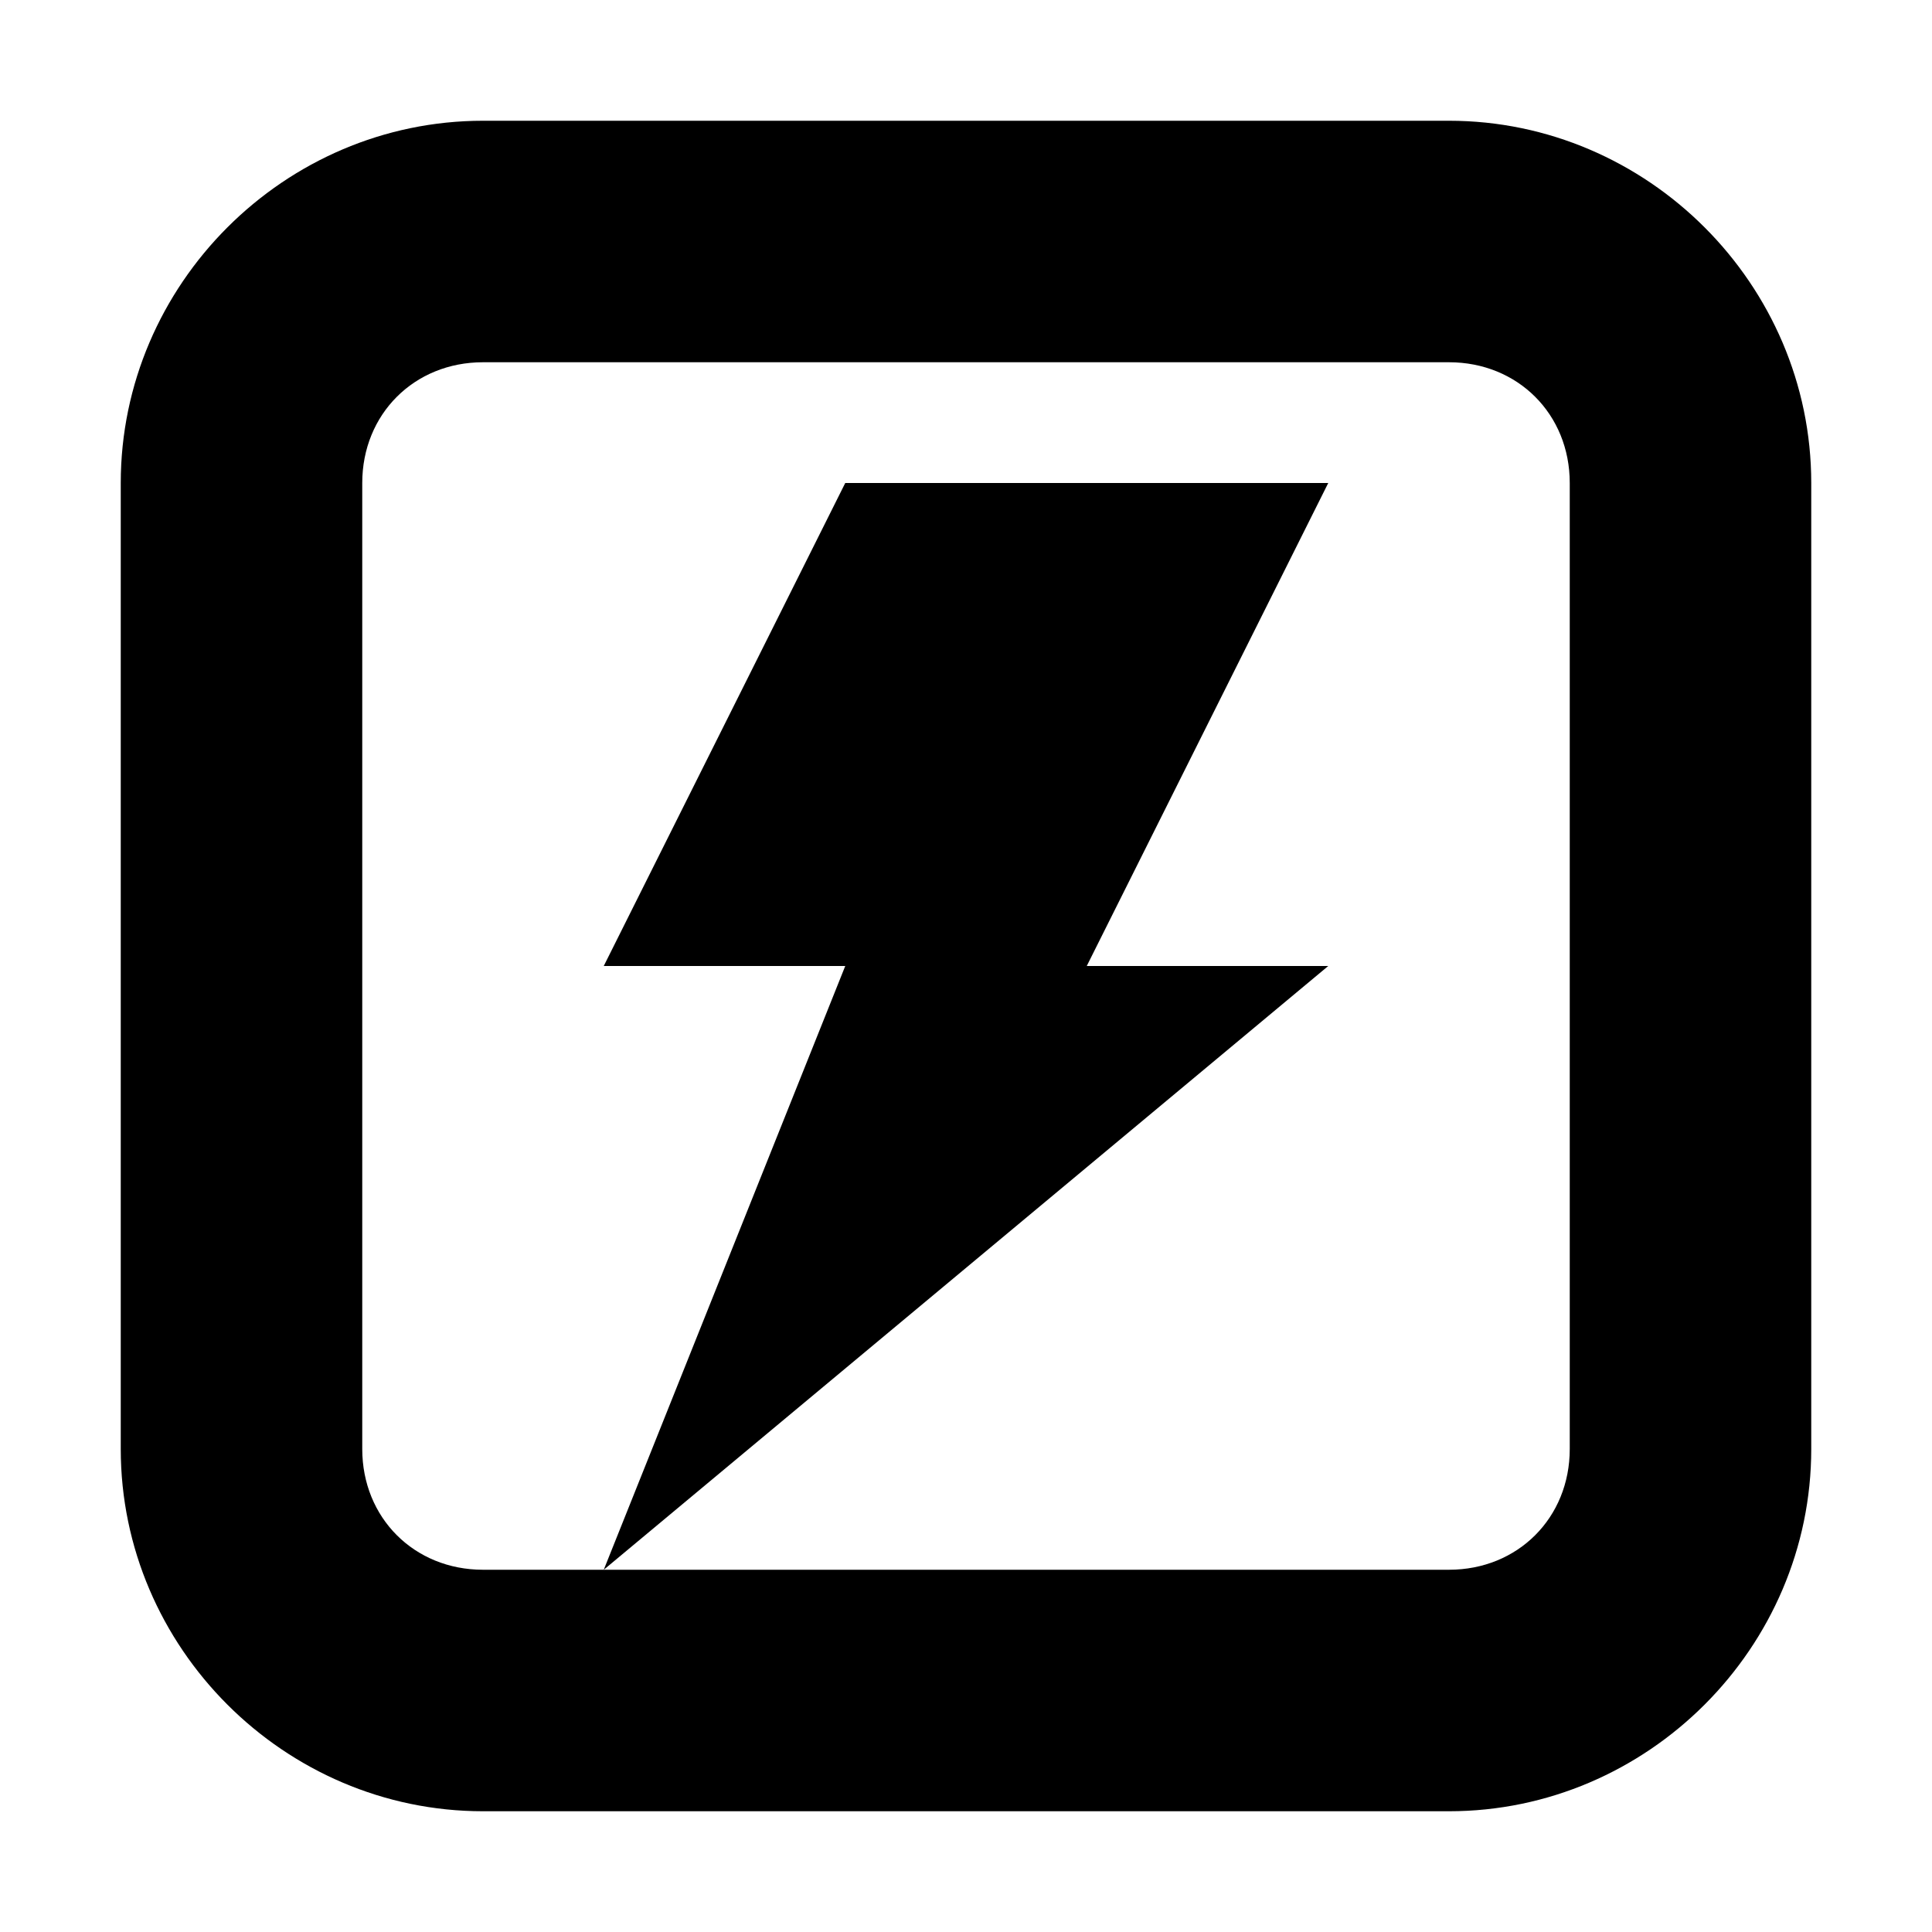
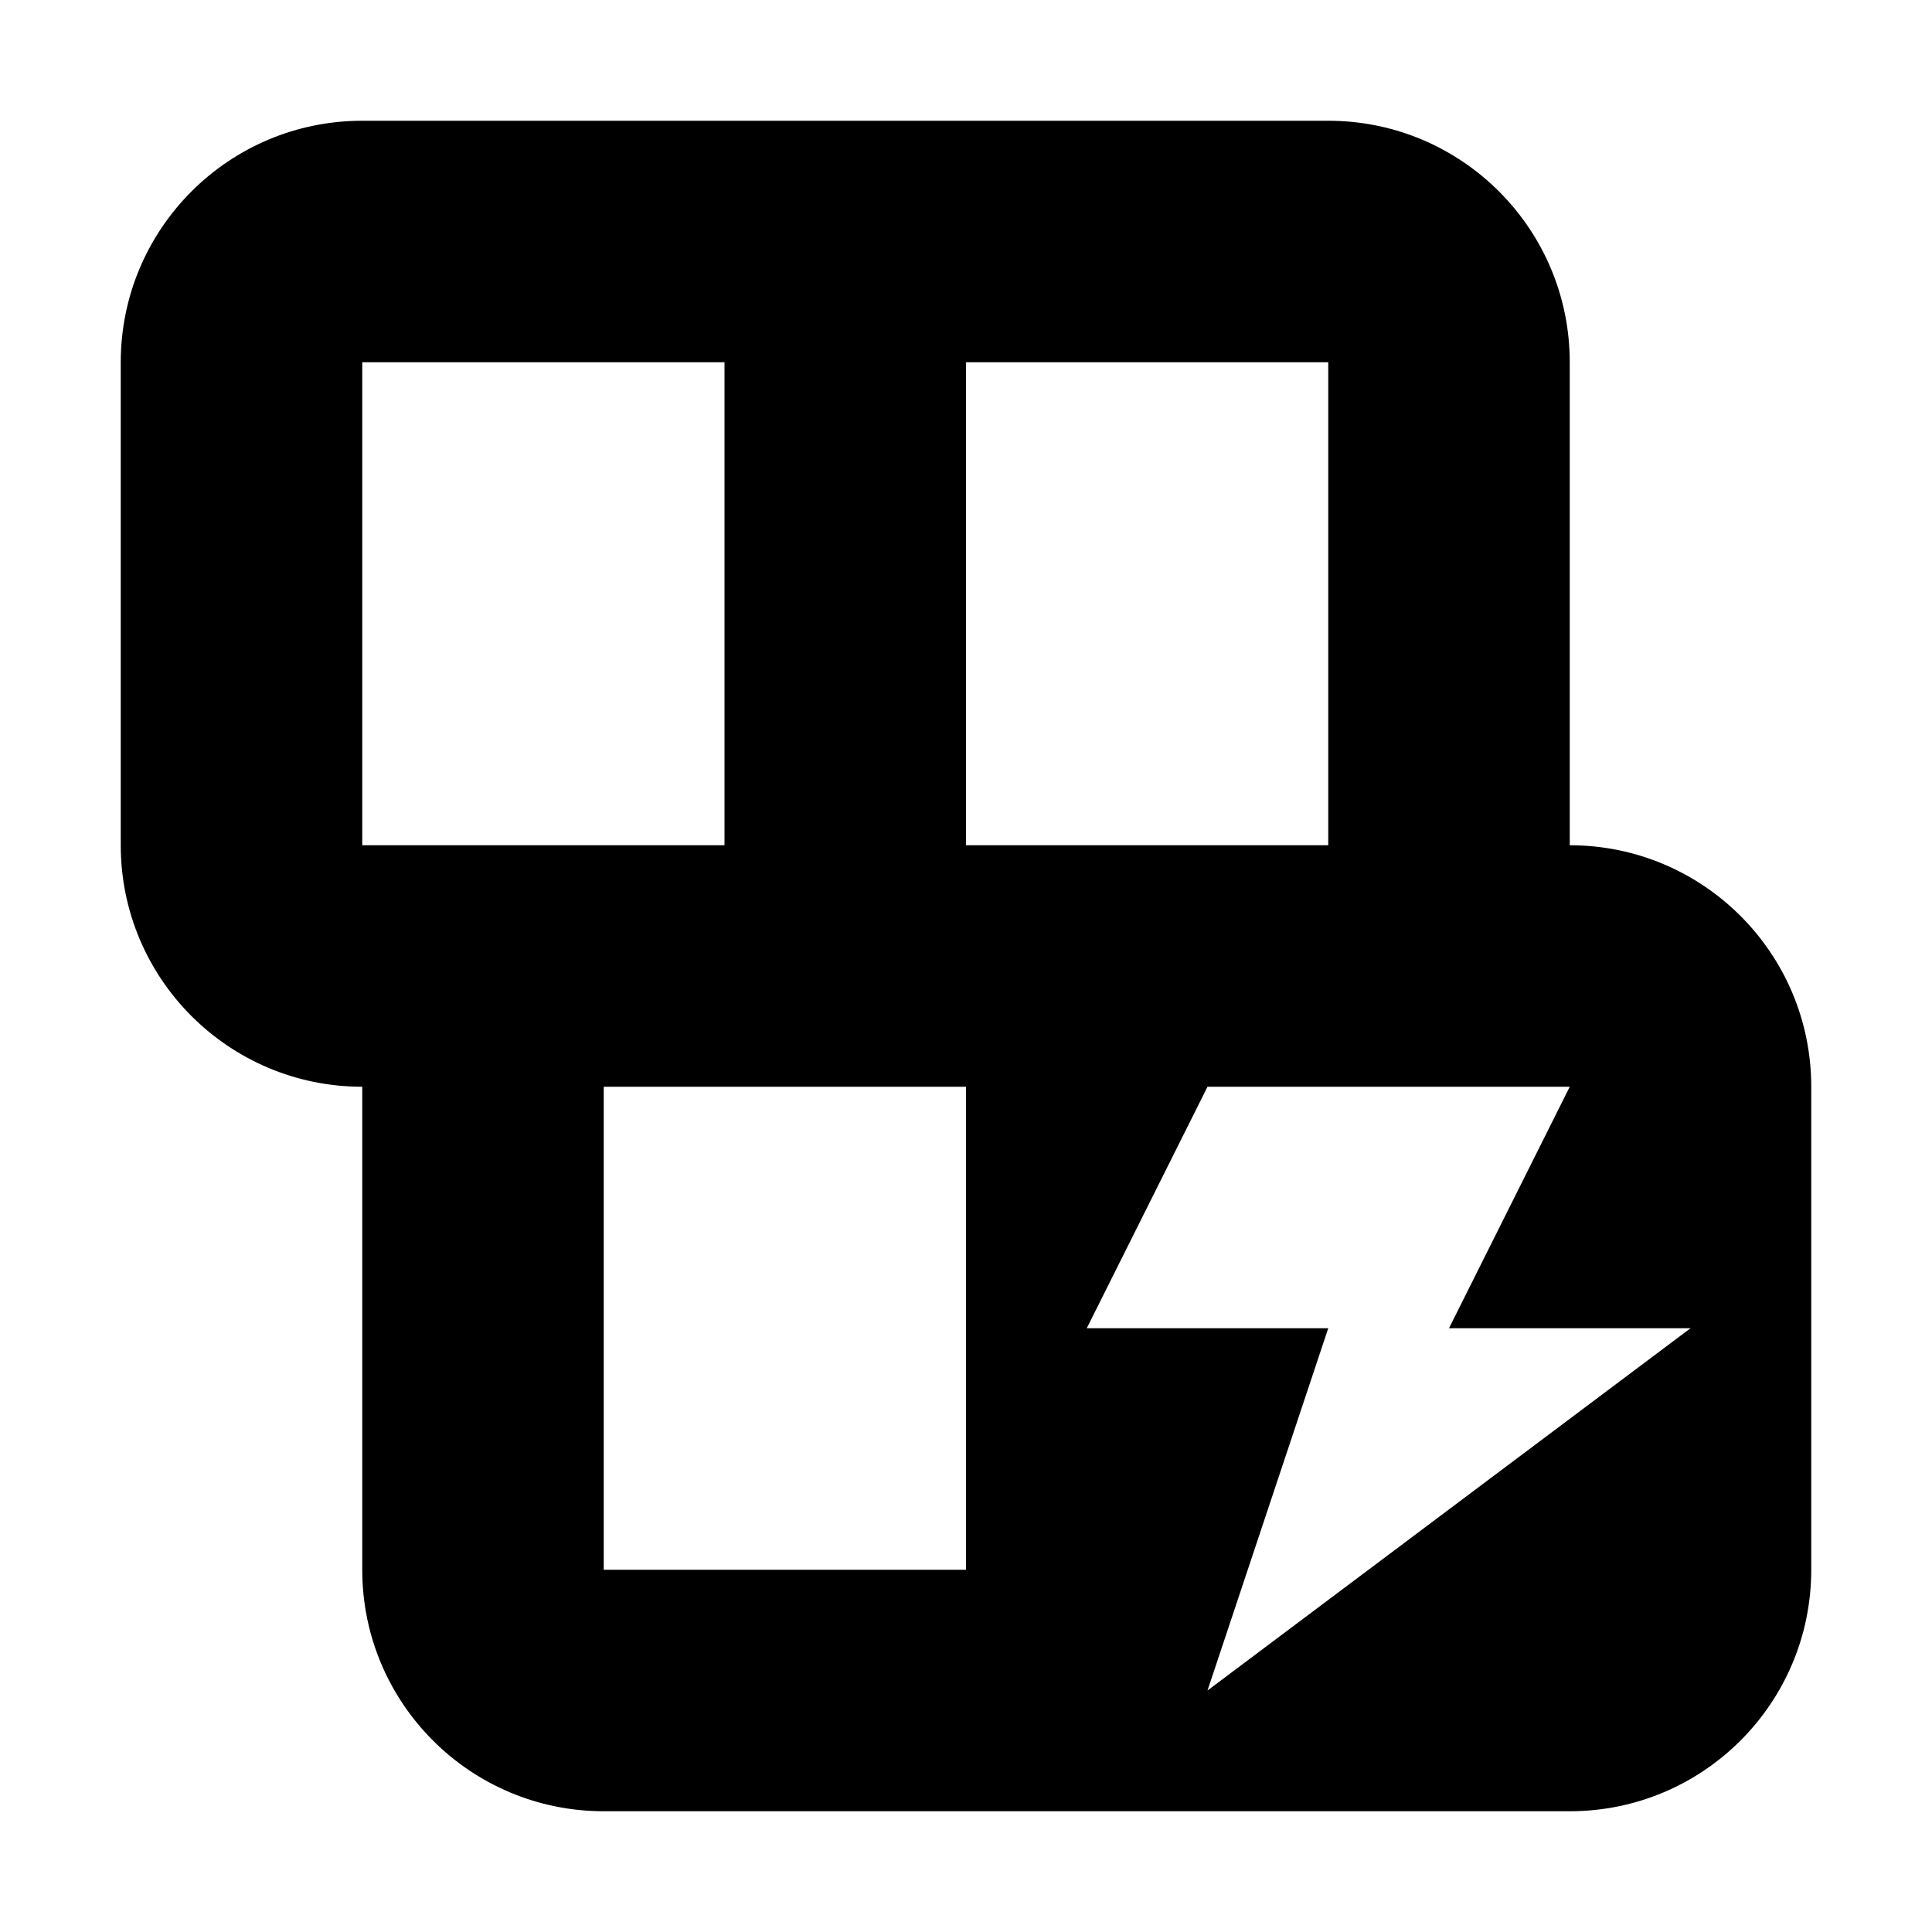
<svg xmlns="http://www.w3.org/2000/svg" height="16px" viewBox="0 0 16 16" width="16px">
-   <path d="m 4 1 c -1.645 0 -3 1.355 -3 3 v 8 c 0 1.645 1.355 3 3 3 h 8 c 1.645 0 3 -1.355 3 -3 v -8 c 0 -1.645 -1.355 -3 -3 -3 z m 0 2 h 8 c 0.57 0 1 0.43 1 1 v 8 c 0 0.57 -0.43 1 -1 1 h -8 c -0.57 0 -1 -0.43 -1 -1 v -8 c 0 -0.57 0.43 -1 1 -1 z m 0 0" />
-   <path d="m 7 4 h 4 l -2 4 h 2 l -6 5 l 2 -5 h -2 z m 0 0" />
+   <path d="m 3 1 c -1.105 0 -2 0.895 -2 2 v 4 c 0 1.105 0.895 2 2 2 v 4 c 0 1.105 0.895 2 2 2 h 8 c 1.105 0 2 -0.895 2 -2 v -4 c 0 -1.105 -0.895 -2 -2 -2 v -4 c 0 -1.105 -0.895 -2 -2 -2 z m 0 2 h 3 v 4 h -3 z m 5 0 h 3 v 4 h -3 z m -3 6 h 3 v 4 h -3 z m 5 0 h 3 l -1 2 h 2 l -4 3 l 1 -3 h -2 z m 0 0" />
</svg>
